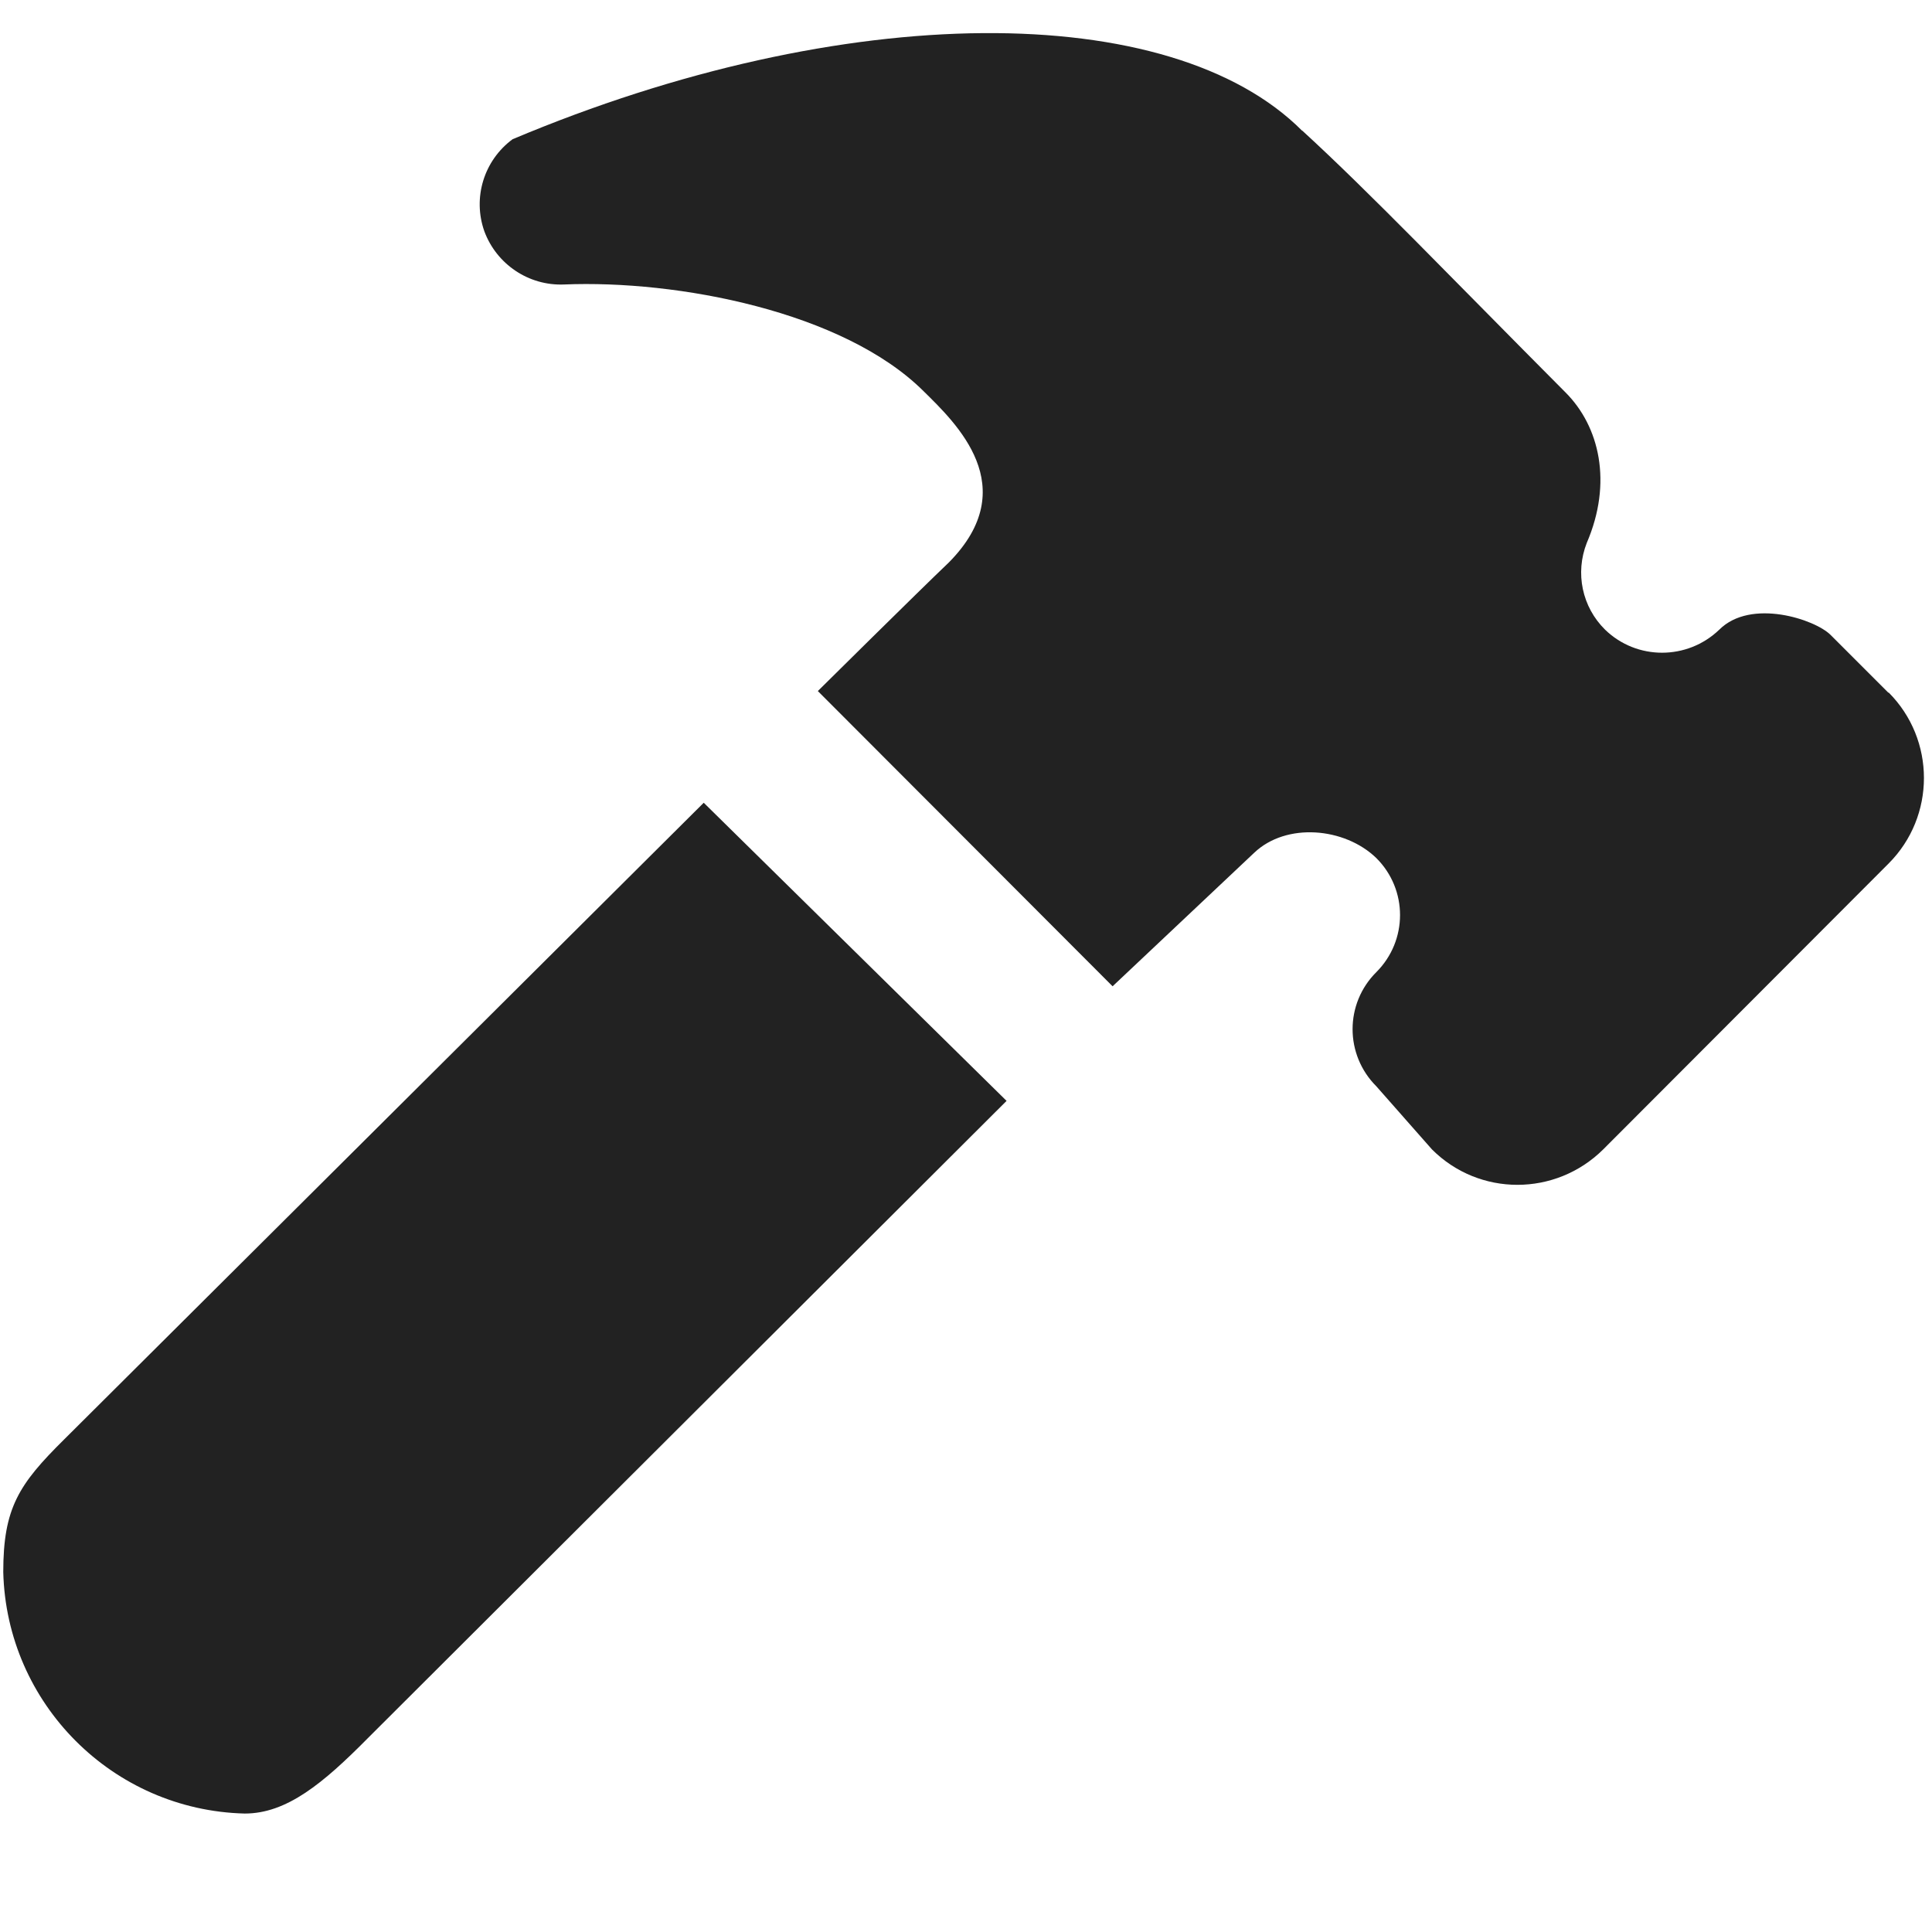
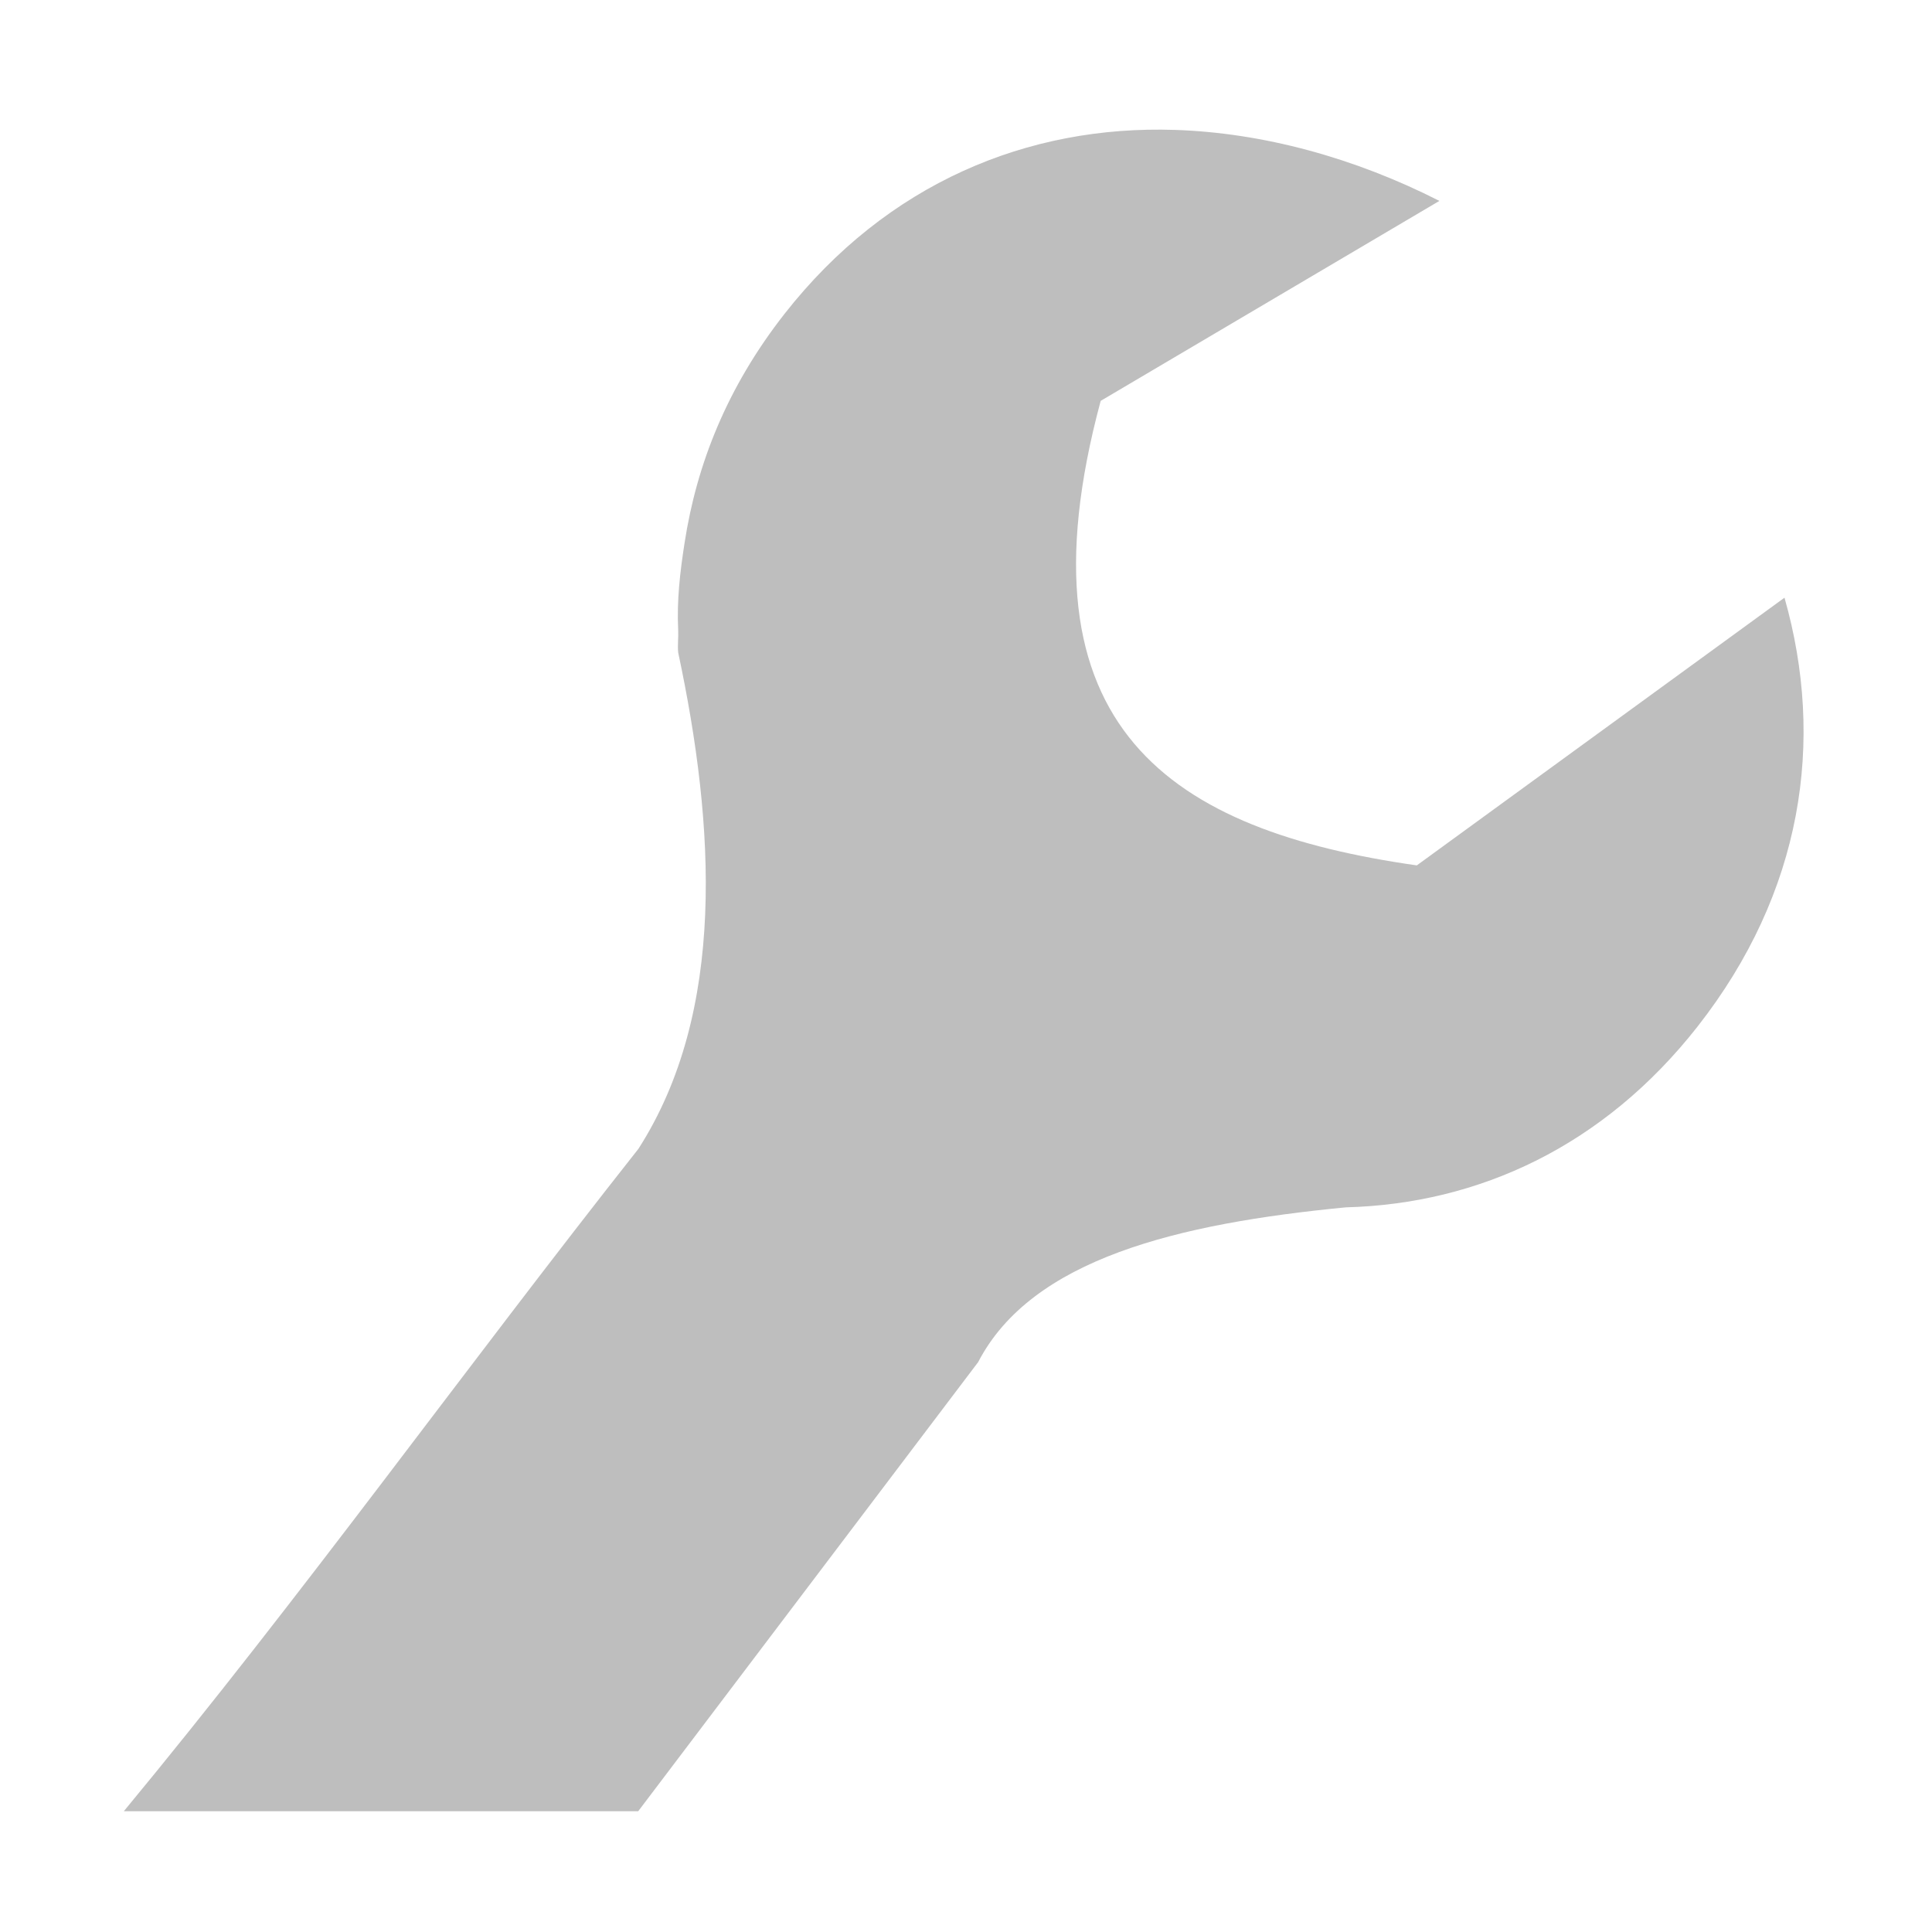
- <svg xmlns="http://www.w3.org/2000/svg" height="16px" viewBox="0 0 16 16" width="16px">
-   <path d="m 10.785 1.082 c 0.559 0.512 1.223 1.207 2.18 2.168 c 0.281 0.281 0.391 0.746 0.176 1.246 c -0.098 0.25 -0.039 0.531 0.152 0.719 c 0.262 0.254 0.68 0.254 0.945 0 c 0.262 -0.262 0.793 -0.086 0.922 0.043 l 0.48 0.48 v -0.004 c 0.391 0.391 0.391 1.027 0 1.418 l -2.363 2.367 c -0.395 0.391 -1.027 0.391 -1.418 0 l -0.461 -0.523 c -0.262 -0.262 -0.262 -0.684 0 -0.945 c 0.262 -0.262 0.262 -0.684 0 -0.945 c -0.262 -0.254 -0.746 -0.297 -1.012 -0.043 l -1.172 1.105 l -2.441 -2.445 s 0.836 -0.828 1.086 -1.066 c 0.617 -0.625 0.059 -1.152 -0.211 -1.418 c -0.664 -0.66 -2.039 -0.922 -2.977 -0.883 c -0.293 0.012 -0.559 -0.168 -0.66 -0.441 c -0.098 -0.277 -0.004 -0.586 0.234 -0.762 c 2.754 -1.16 5.453 -1.16 6.539 -0.07 z m -2.449 8.035 l -5.289 5.277 c -0.371 0.375 -0.672 0.625 -1.02 0.625 c -1.094 -0.027 -1.973 -0.91 -2 -2 c 0 -0.531 0.129 -0.727 0.504 -1.098 l 5.297 -5.273 z m 0 0" fill="#222222" />
+ <svg xmlns="http://www.w3.org/2000/svg" width="16" height="16" id="svg2" version="1.1">
+   <defs id="defs4">
+     <linearGradient id="linearGradient3946">
+       <stop id="stop3948" offset="0" style="stop-color:#000000;stop-opacity:0.747;" />
+       <stop id="stop3950" offset="1" style="stop-color:#000000;stop-opacity:0.024;" />
+     </linearGradient>
+     <linearGradient id="linearGradient3830-9">
+       <stop style="stop-color:#000000;stop-opacity:0.747;" offset="0" id="stop3832-7" />
+       <stop style="stop-color:#000000;stop-opacity:0.024;" offset="1" id="stop3834-5" />
+     </linearGradient>
+     <linearGradient id="linearGradient3984">
+       <stop style="stop-color:#f4deba;stop-opacity:1;" offset="0" id="stop3986" />
+       <stop style="stop-color:#de9625;stop-opacity:0;" offset="1" id="stop3988" />
+     </linearGradient>
+   </defs>
+   <g id="layer1" transform="translate(-31.97559,-220.3622)">
+     <path style="fill:#bebebe;fill-opacity:1;stroke:none" d="m 41.705,221.438 c -1.216,-0.04 -2.383,0.44 -3.232,1.523 -0.478,0.61 -0.728,1.248 -0.828,1.897 -0.038,0.244 -0.065,0.478 -0.053,0.721 0.003,0.064 -0.006,0.124 0,0.187 0.306,1.435 0.4,2.973 -0.329,4.11 -1.435,1.817 -2.786,3.702 -4.262,5.486 l 4.26,0 2.815,-3.719 c 0.444,-0.856 1.656,-1.148 3.045,-1.282 1.104,-0.029 2.137,-0.509 2.912,-1.496 0.873,-1.113 1.058,-2.368 0.721,-3.553 l -3.045,2.217 c -2.015,-0.287 -3.353,-1.119 -2.618,-3.847 l 2.805,-1.656 c -0.704,-0.358 -1.461,-0.564 -2.19,-0.588 z" id="path3950" />
+   </g>
</svg>
